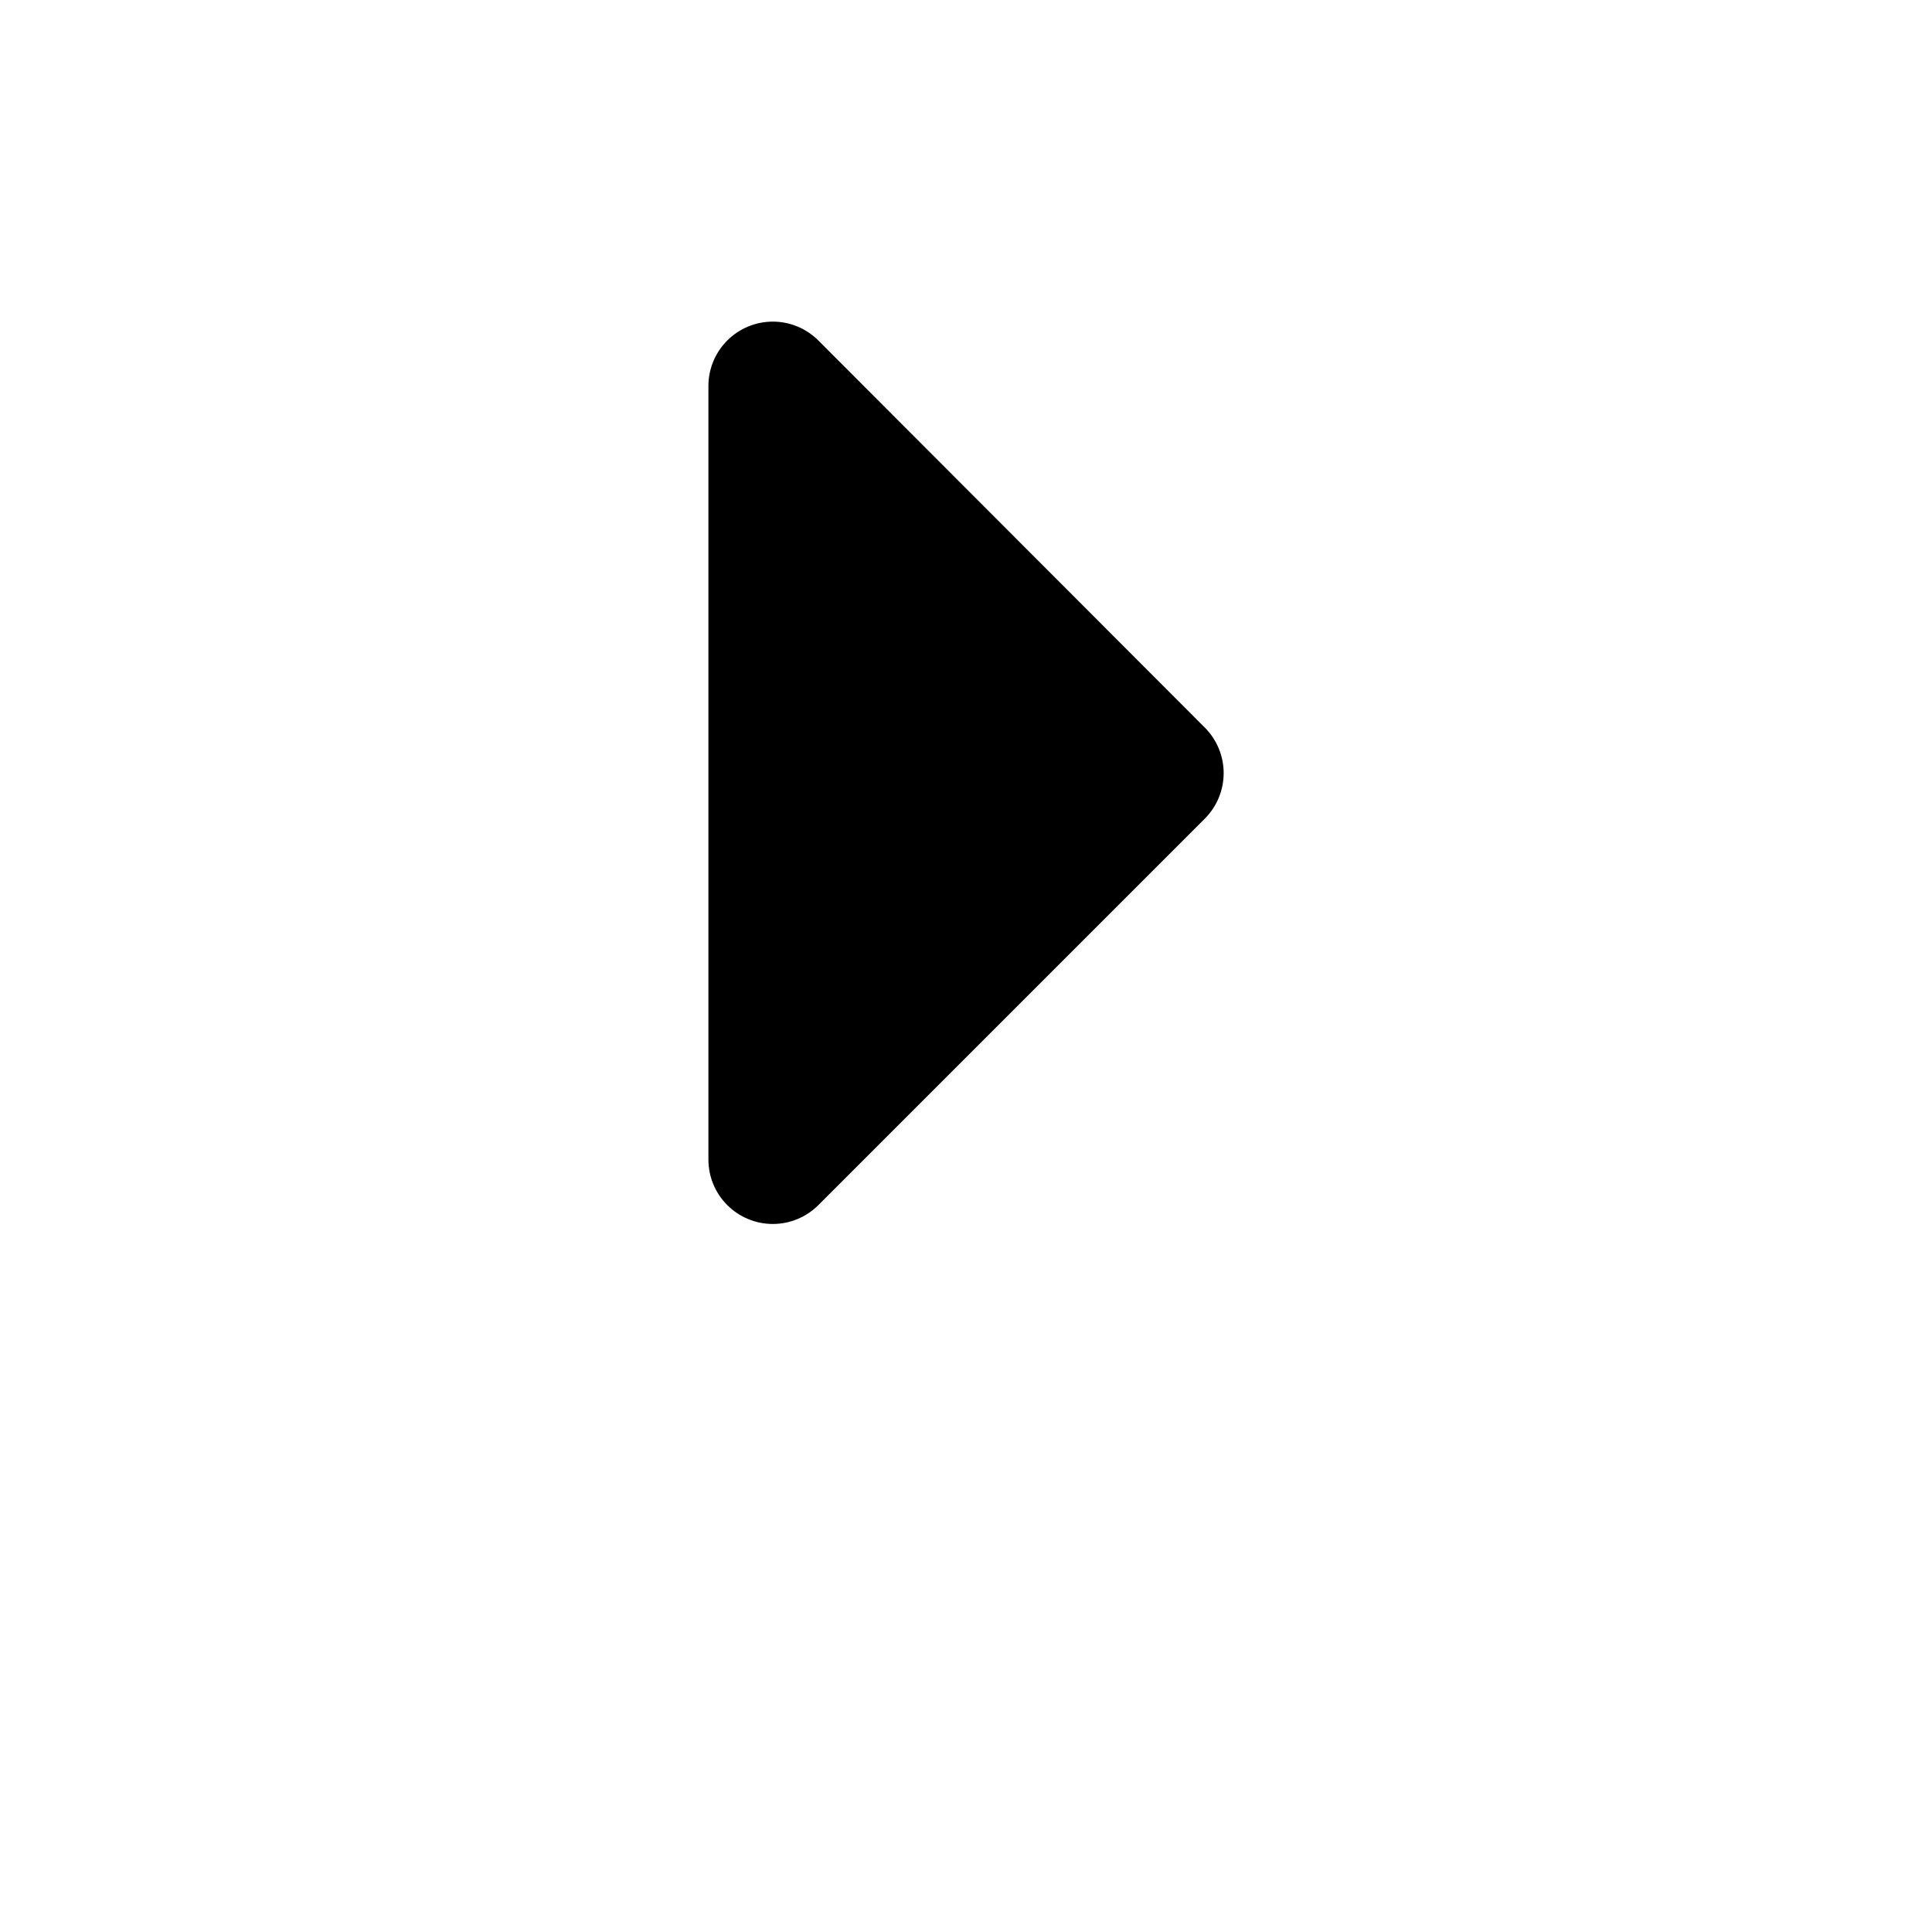
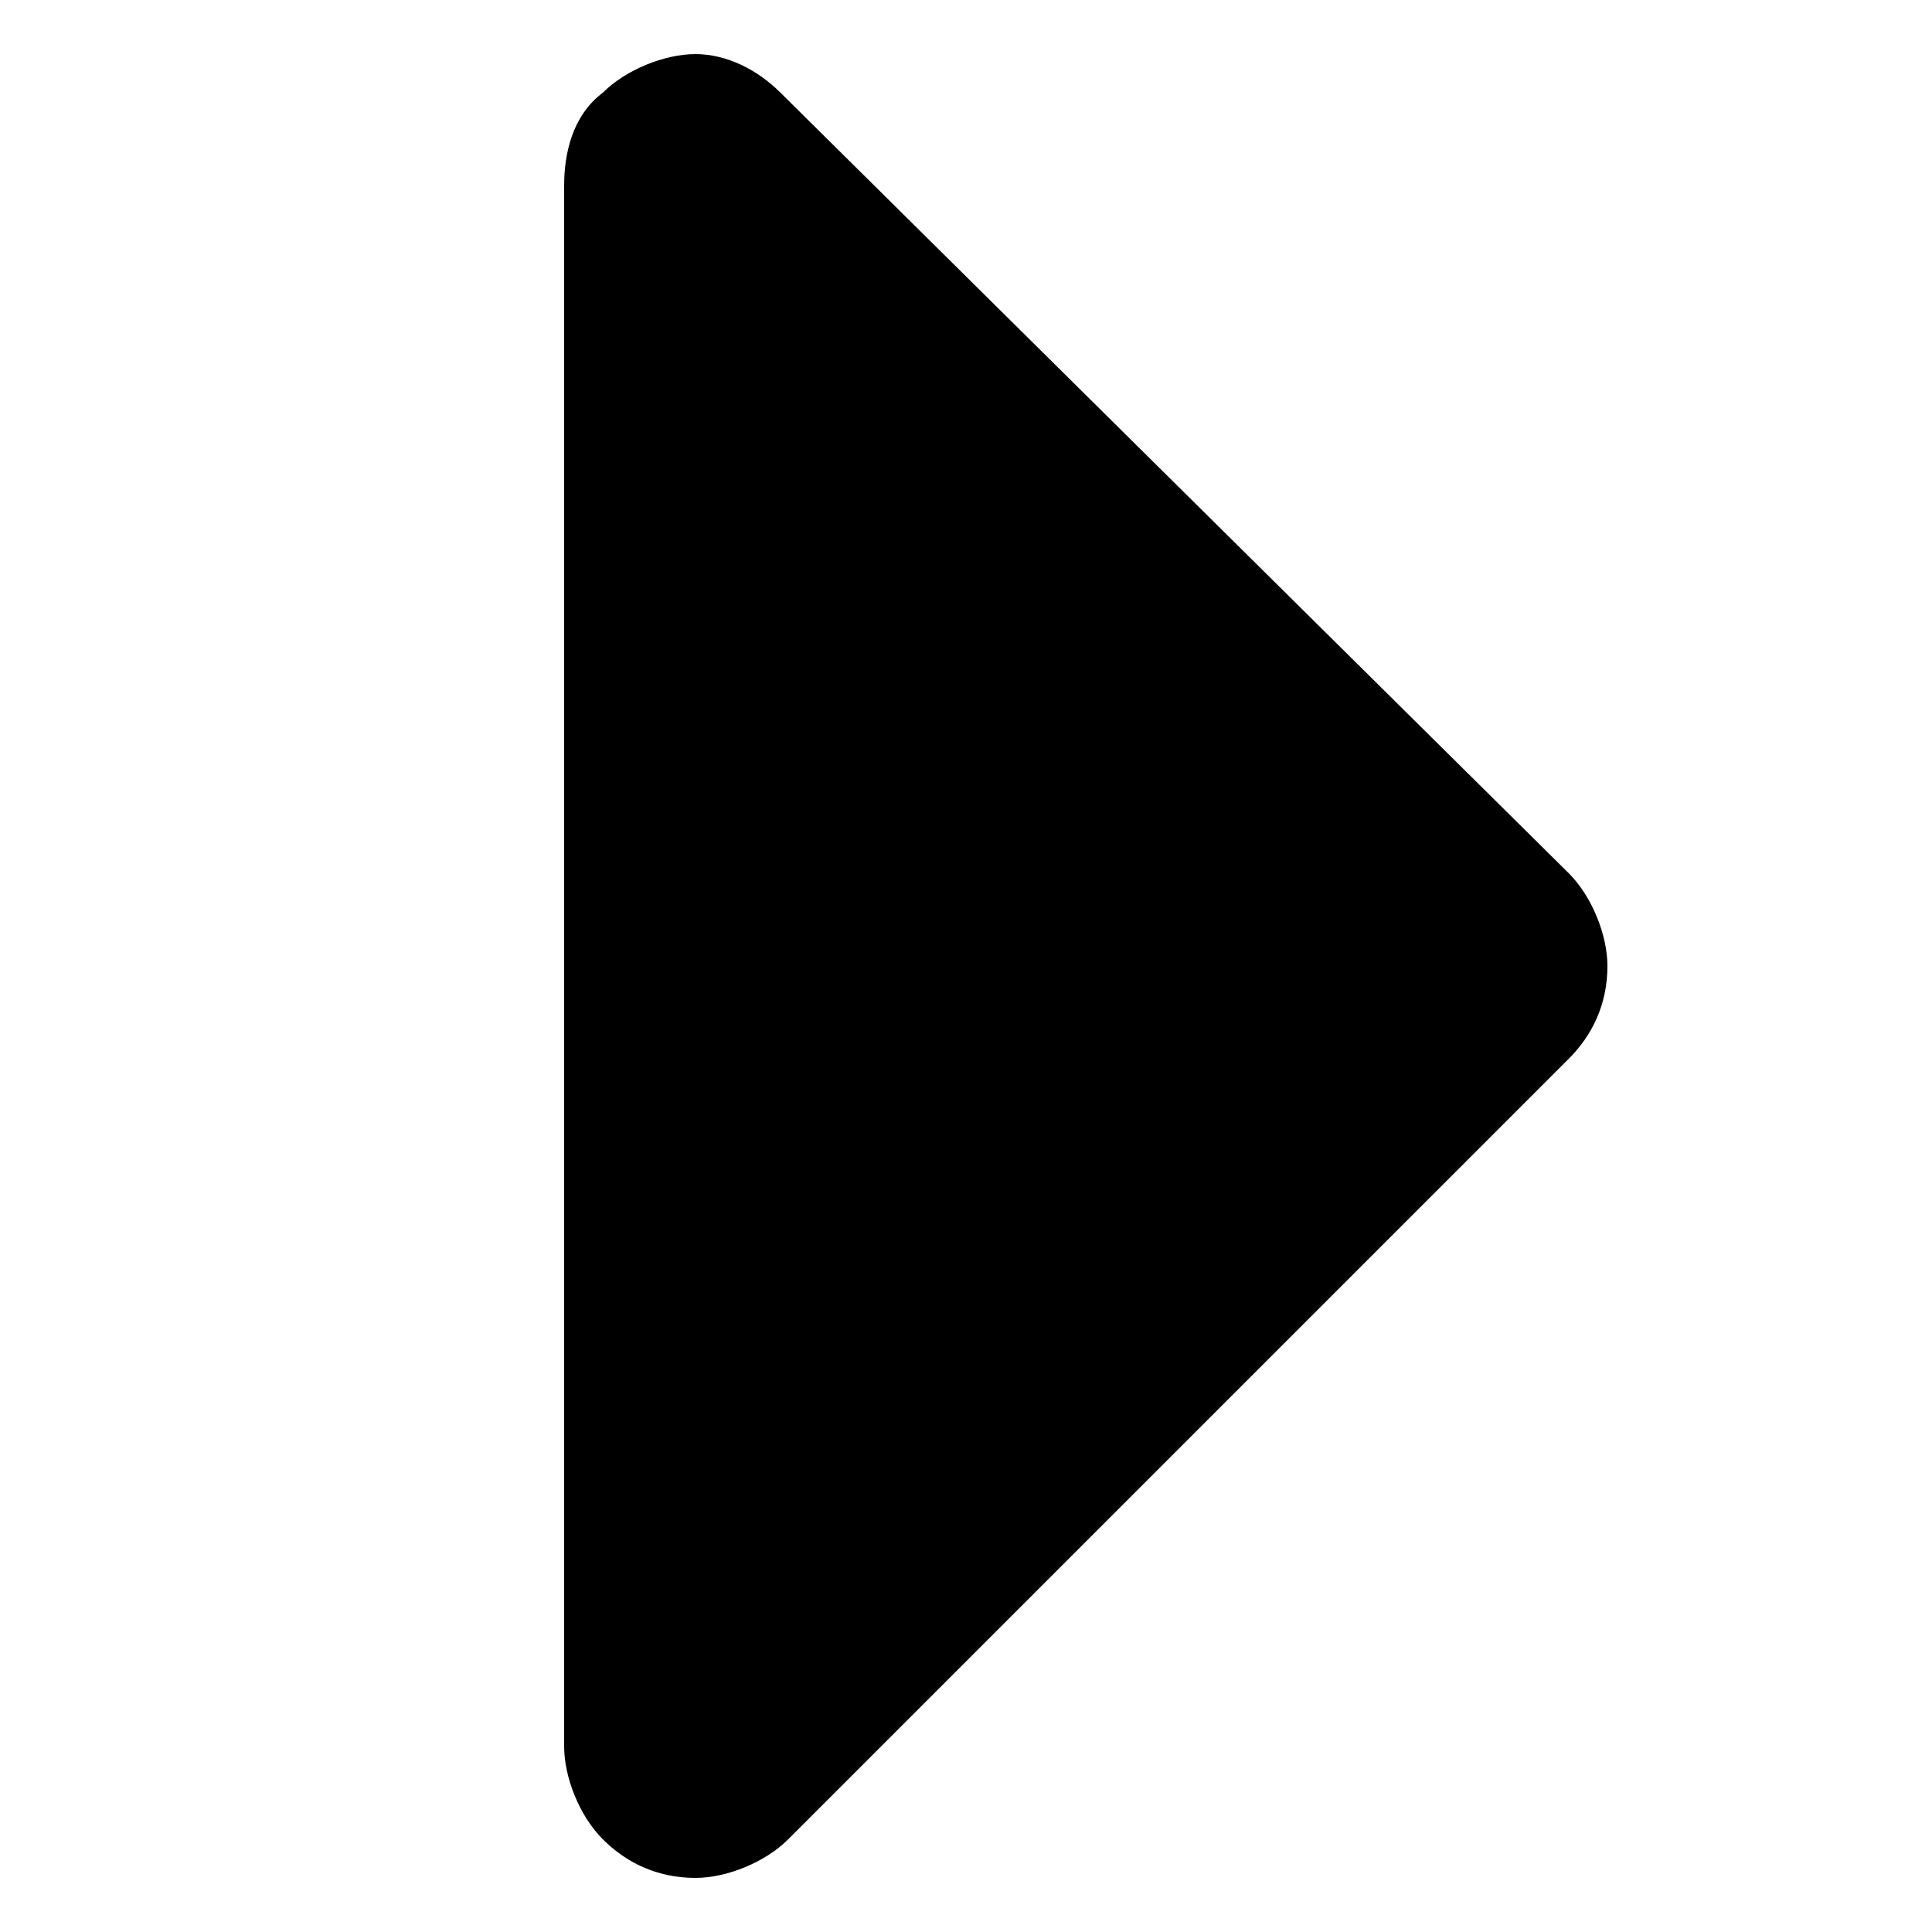
- <svg xmlns="http://www.w3.org/2000/svg" width="700pt" height="700pt" version="1.1" viewBox="0 0 700 700">
-   <path d="m296.57 123.43c-4.375-4.414-10.332-6.898-16.547-6.902-6.215-0.004-12.176 2.469-16.559 6.875-4.387 4.406-6.832 10.379-6.793 16.594v280c-0.039 6.215 2.406 12.188 6.793 16.594 4.383 4.406 10.344 6.879 16.559 6.875 6.215-0.004 12.172-2.488 16.547-6.902l140-140c4.348-4.371 6.785-10.285 6.785-16.449 0-6.164-2.438-12.078-6.785-16.449z" />
+ <svg xmlns="http://www.w3.org/2000/svg" version="1.1" id="Layer_1" x="0px" y="0px" viewBox="0 0 25 25" style="enable-background:new 0 0 25 25;" xml:space="preserve">
+   <path d="M10.1,1.2C9.8,0.9,9.4,0.7,9,0.7c-0.4,0-0.9,0.2-1.2,0.5C7.4,1.5,7.3,2,7.3,2.4v20.2c0,0.4,0.2,0.9,0.5,1.2  c0.3,0.3,0.7,0.5,1.2,0.5c0.4,0,0.9-0.2,1.2-0.5l10.1-10.1c0.3-0.3,0.5-0.7,0.5-1.2c0-0.4-0.2-0.9-0.5-1.2L10.1,1.2z" />
</svg>
